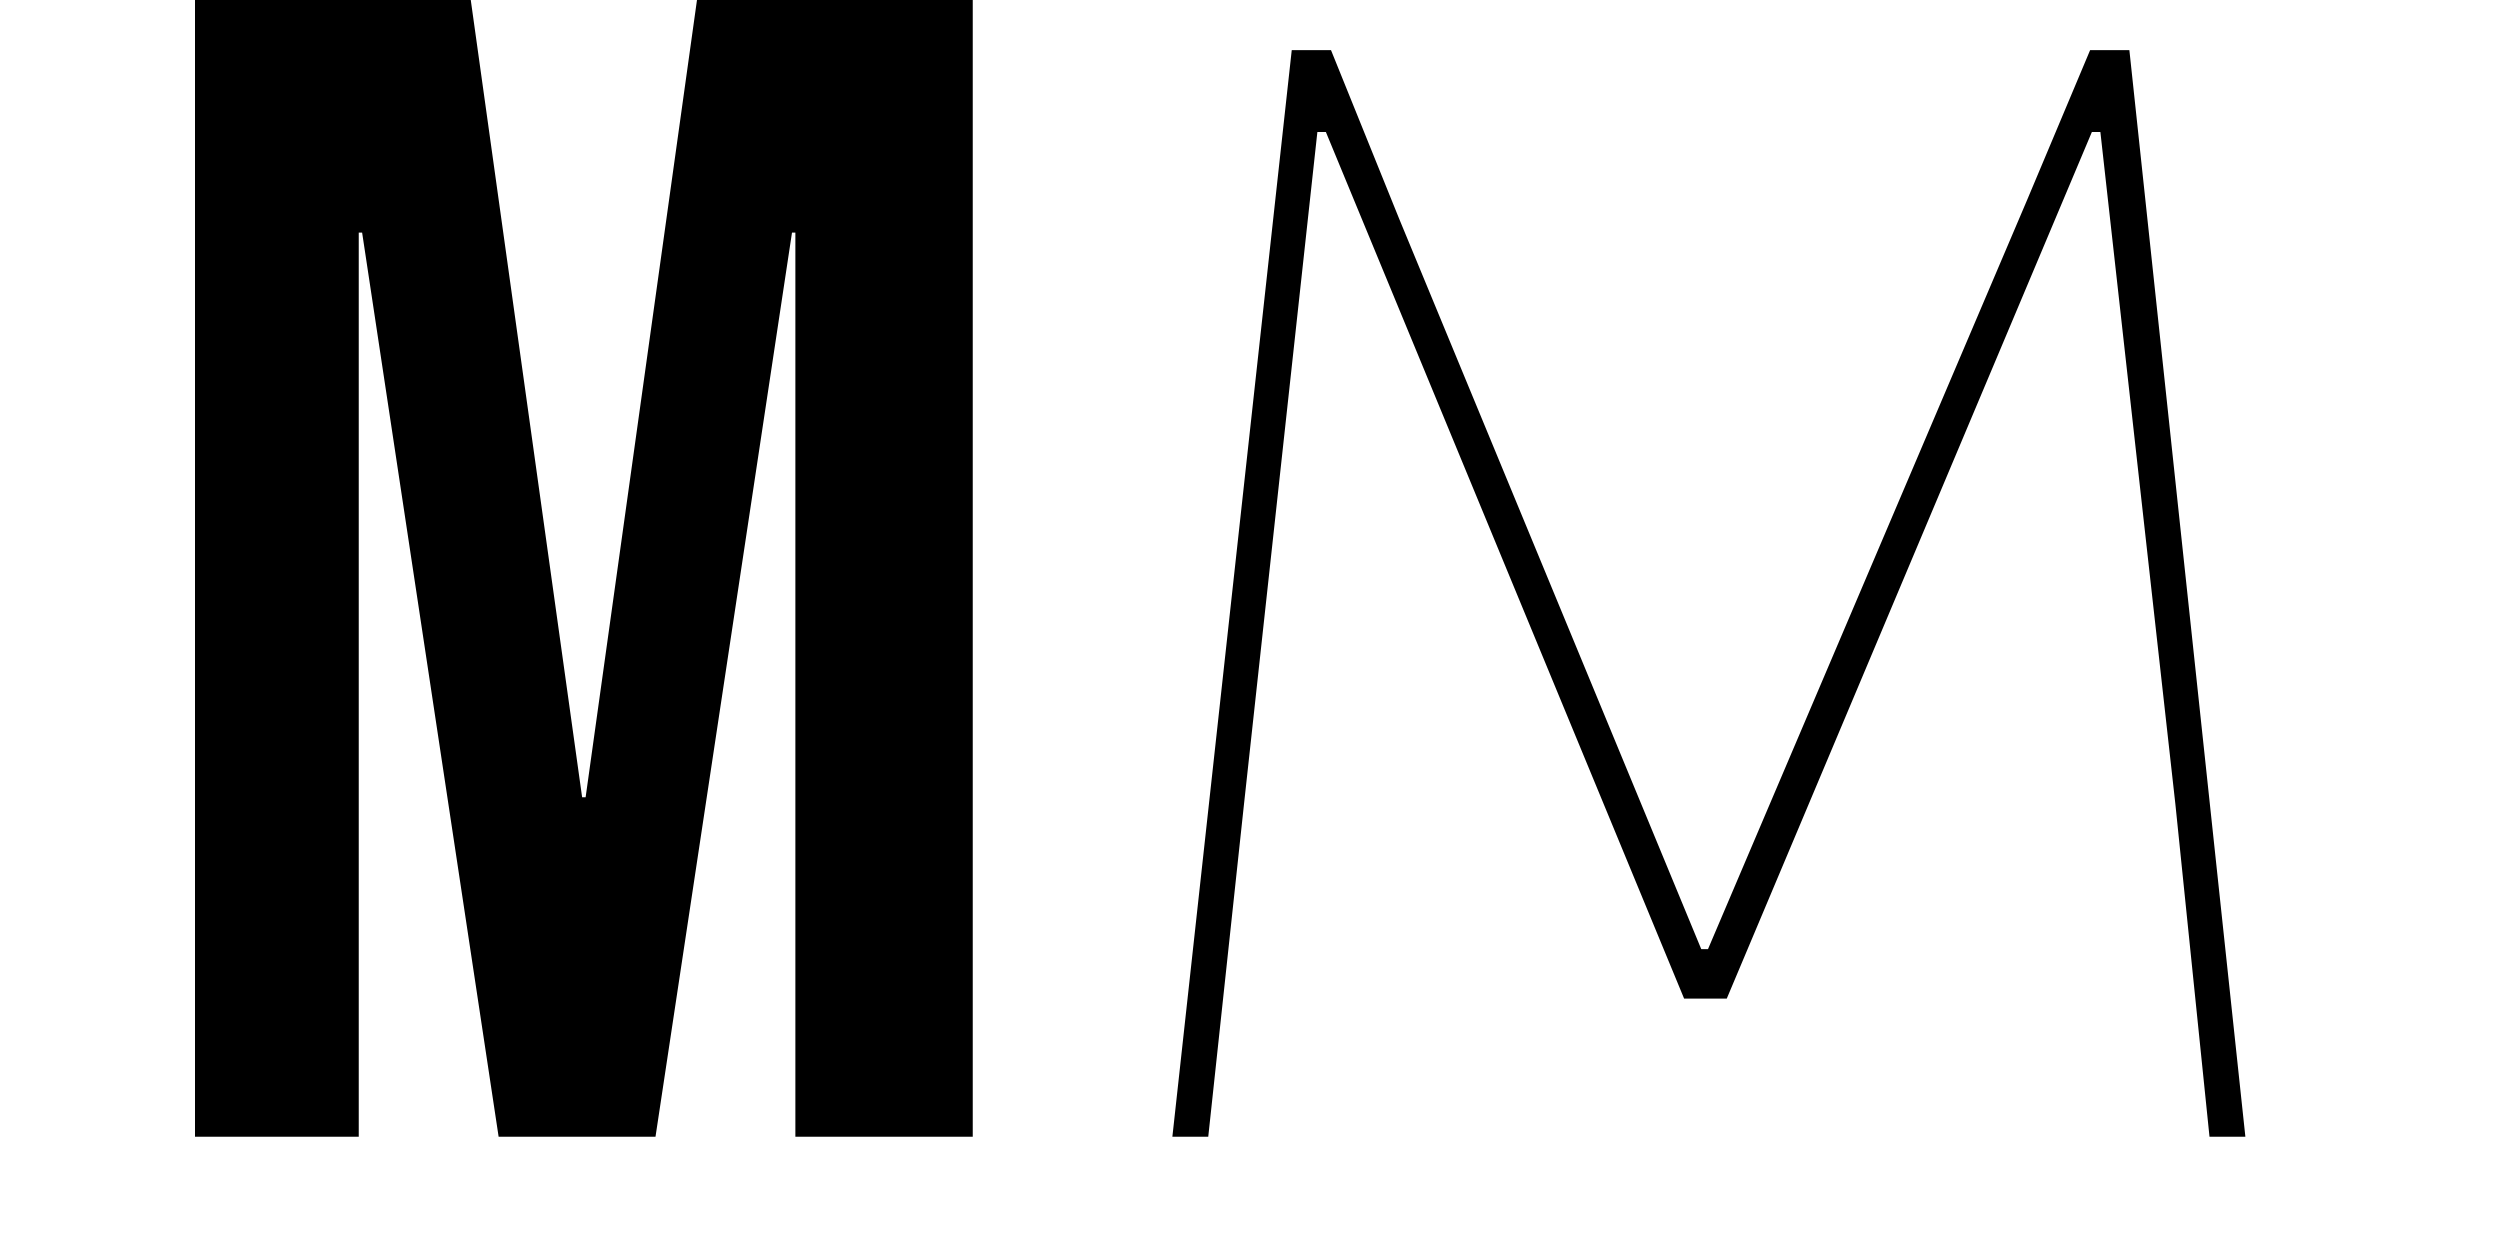
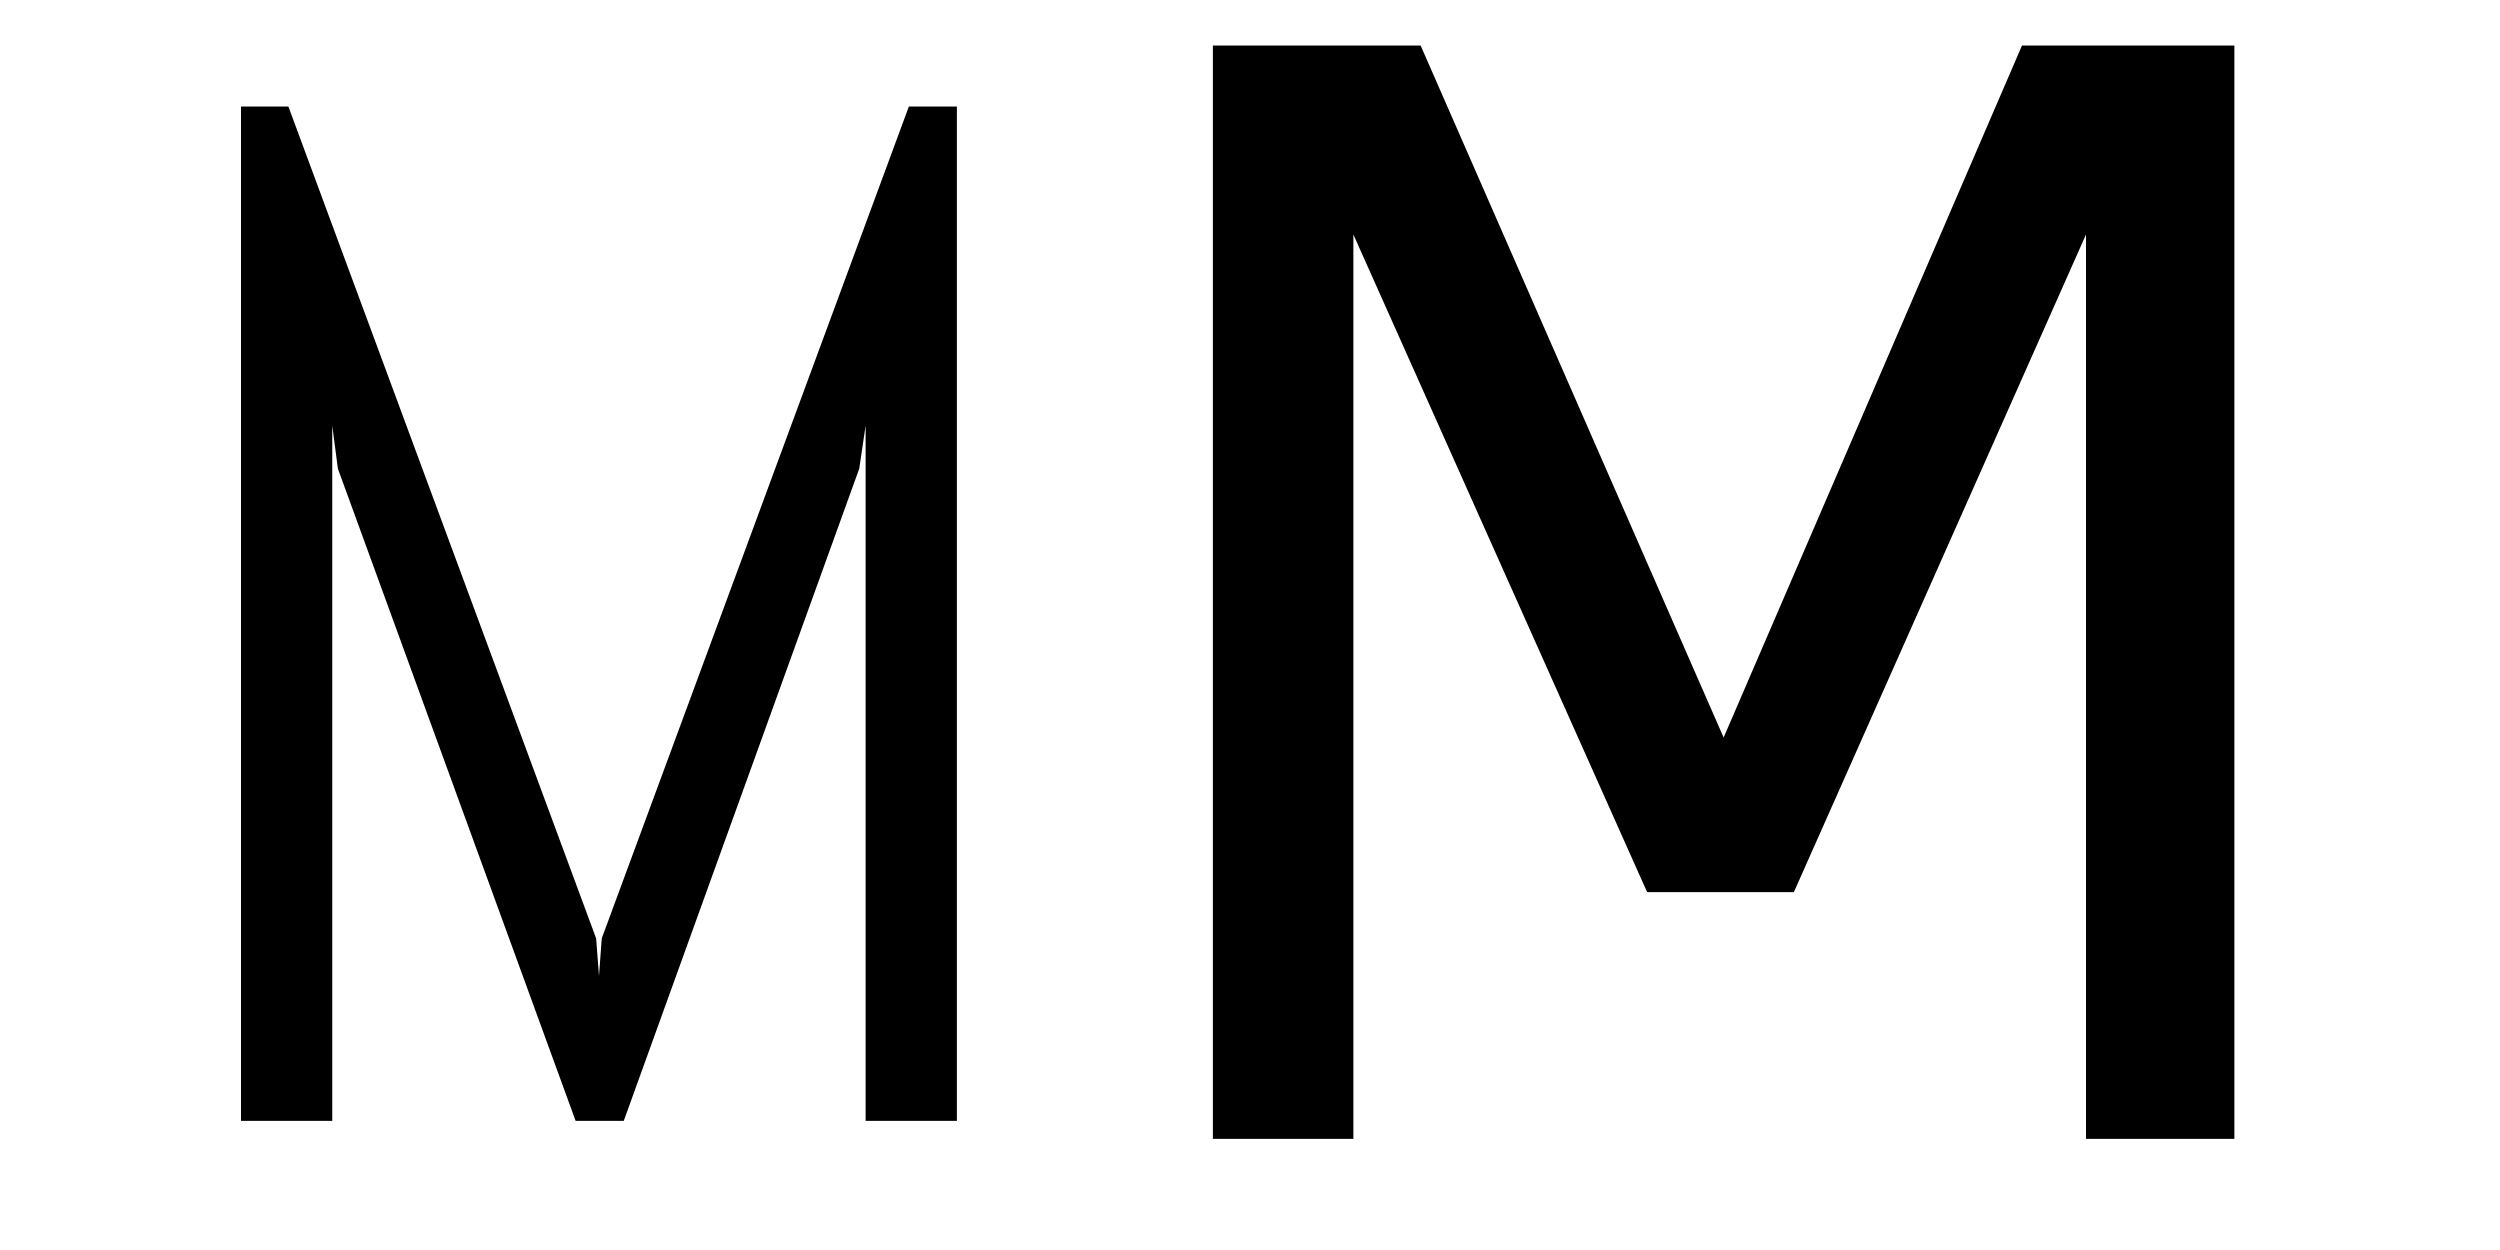
<svg xmlns="http://www.w3.org/2000/svg" width="200" height="100" version="1.1" id="svg1" viewBox="0 0 200 100">
-   <path d="M15.60 90.94L15.60-4.59L37.02-4.59L46.57 63.78L46.85 63.78L56.40-4.59L77.82-4.59L77.82 90.94L63.63 90.94L63.63 18.61L63.36 18.61L52.44 90.94L39.89 90.94L28.97 18.61L28.70 18.61L28.70 90.94L15.60 90.94Z" />
-   <path d="M170.35 4.01L179.63 90.94L176.76 90.94L174.03 64.33L168.03 10.56L167.35 10.56L138.14 79.89L134.73 79.89L106.07 10.56L105.39 10.56L99.52 64.33L96.66 90.94L93.79 90.94L103.34 4.01L106.48 4.01L111.94 17.52L136.10 75.93L136.64 75.93L162.16 16.02L167.21 4.01L170.35 4.01Z" />
+   <path d="M76.55 89.67L69.25 89.67L69.25 34.04L68.74 37.49L49.90 89.67L46.05 89.67L27.03 37.49L26.58 34.04L26.58 89.67L19.28 89.67L19.28 8.52L23.07 8.52L47.69 75.07L47.92 78.07L48.14 75.07L72.71 8.52L76.55 8.52L76.55 89.67Z" />
+   <path d="M108.27 91.11L97.03 91.11L97.03 3.64L113.65 3.64L137.89 59.00L161.76 3.64L178.75 3.64L178.75 91.11L166.88 91.11L166.88 18.76L143.51 71.37L131.77 71.37L108.27 18.76L108.27 91.11Z" />
</svg>
